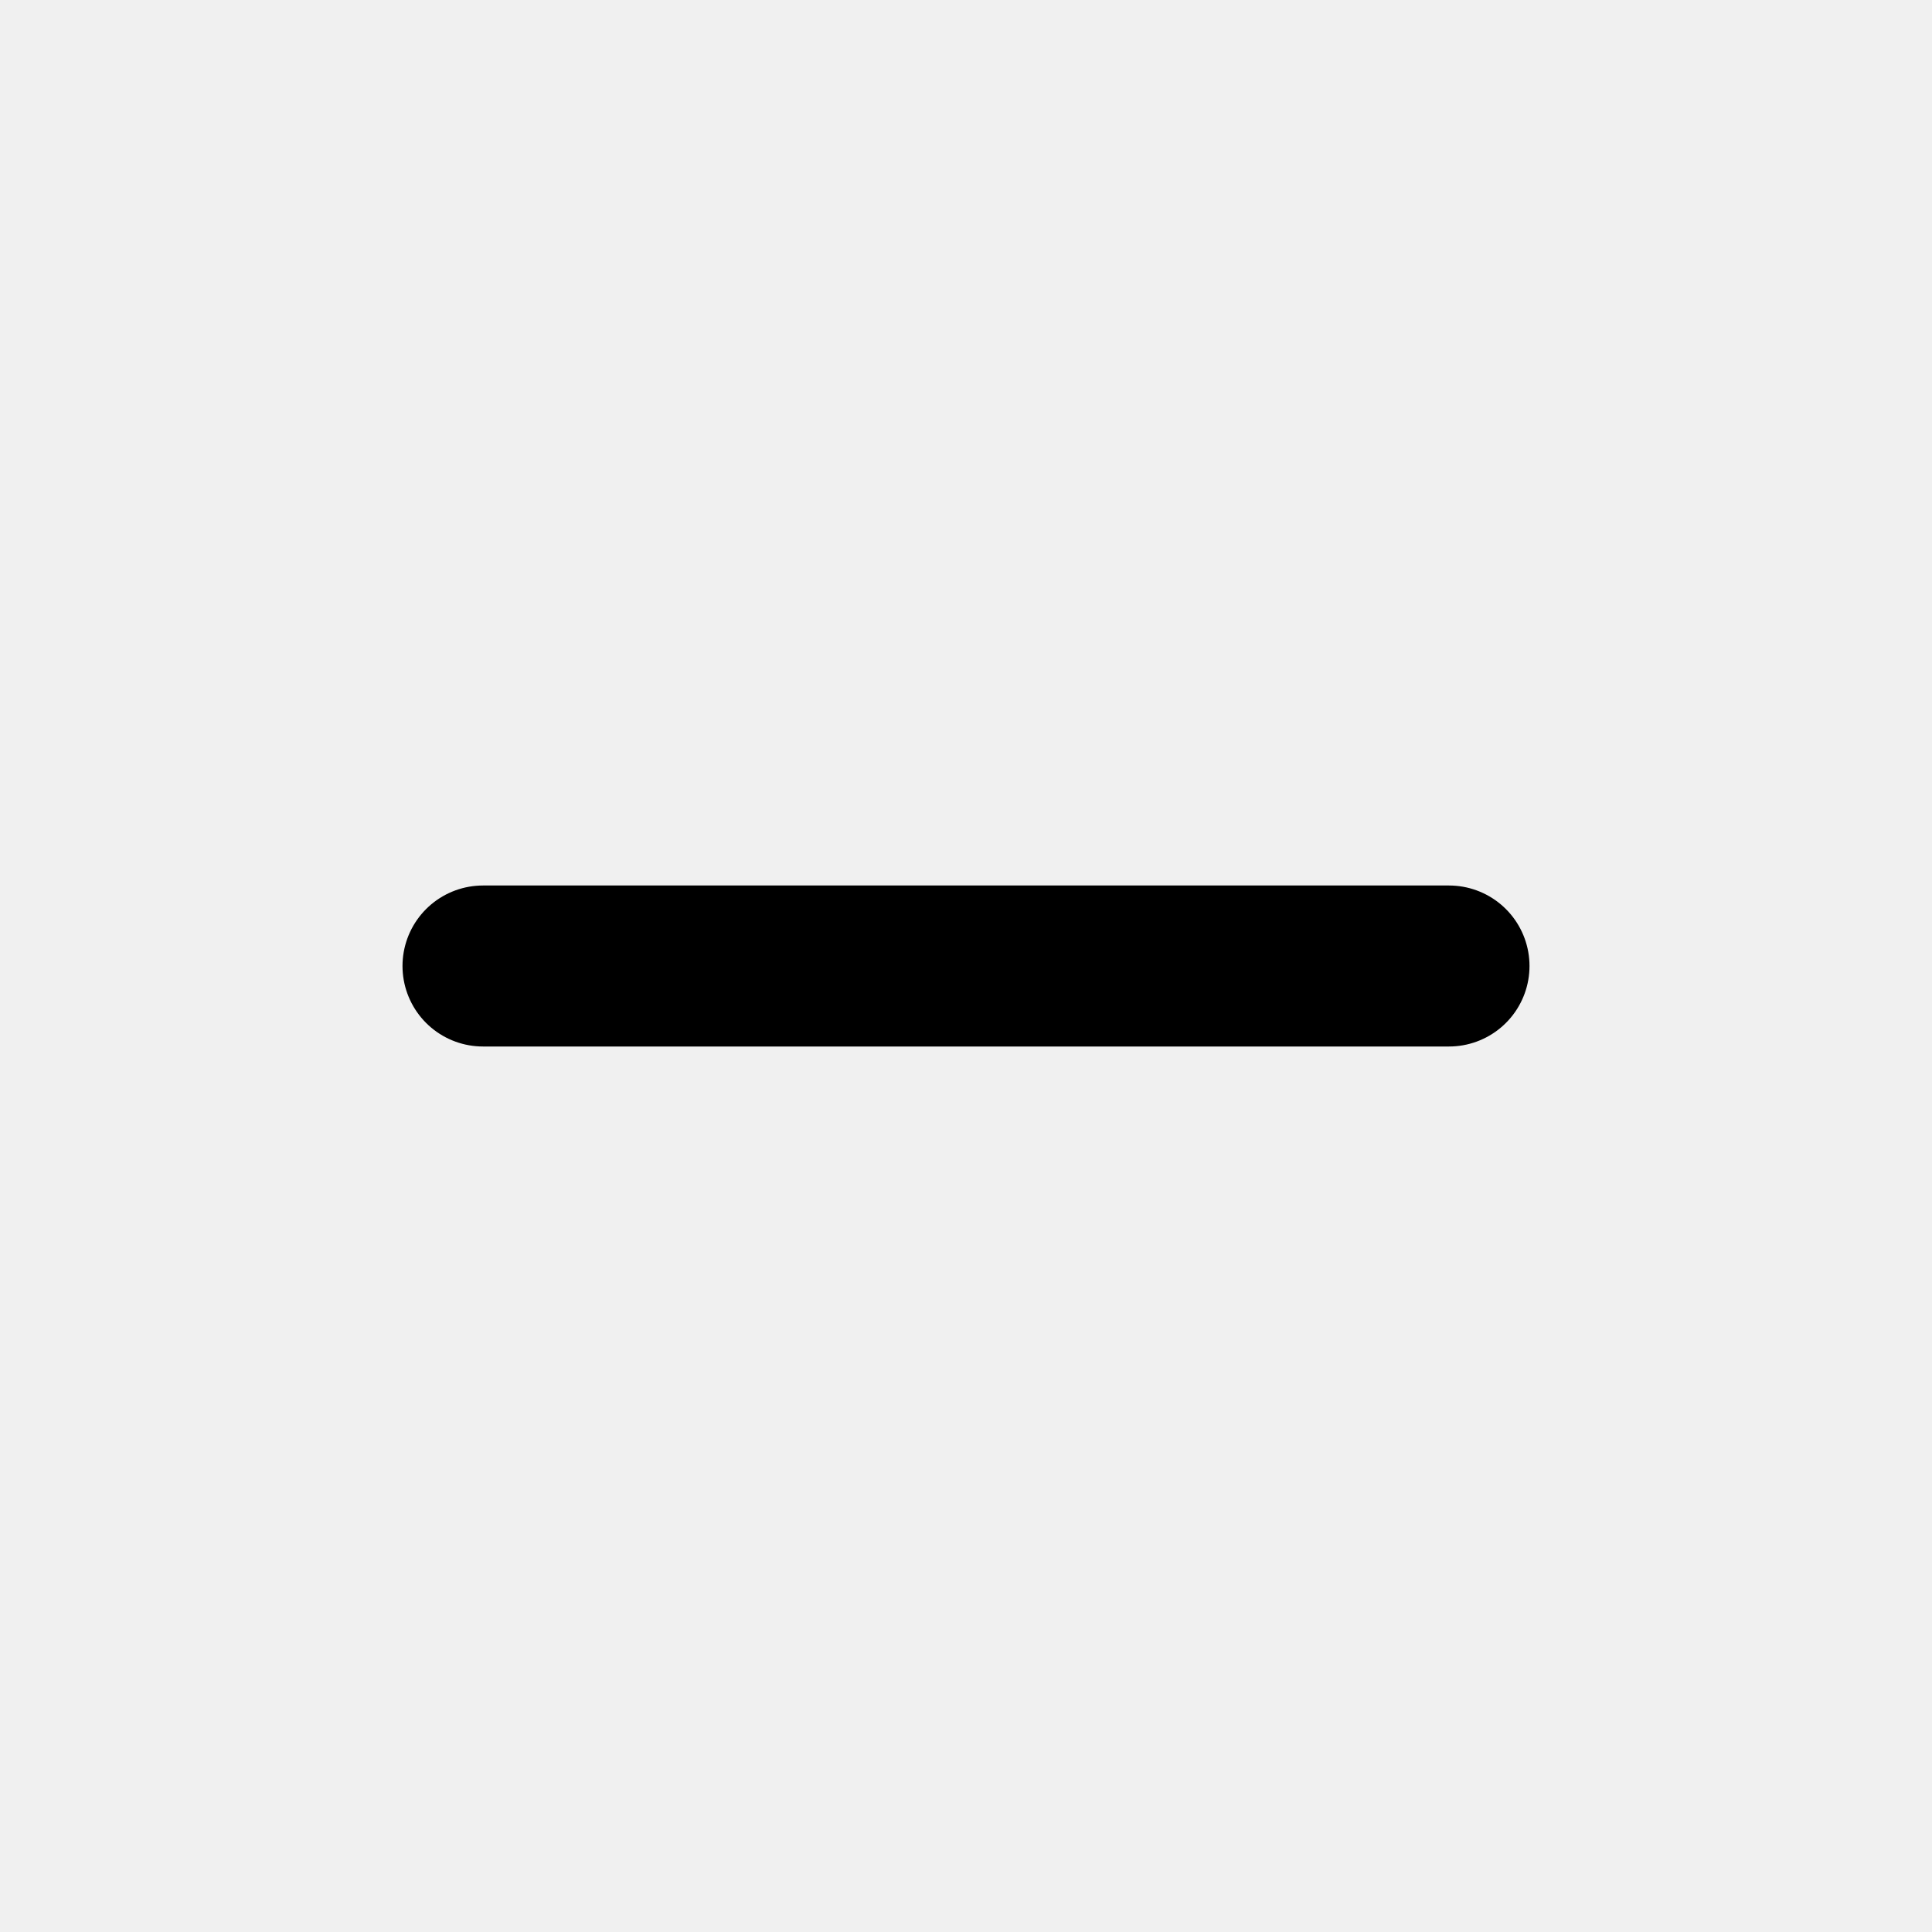
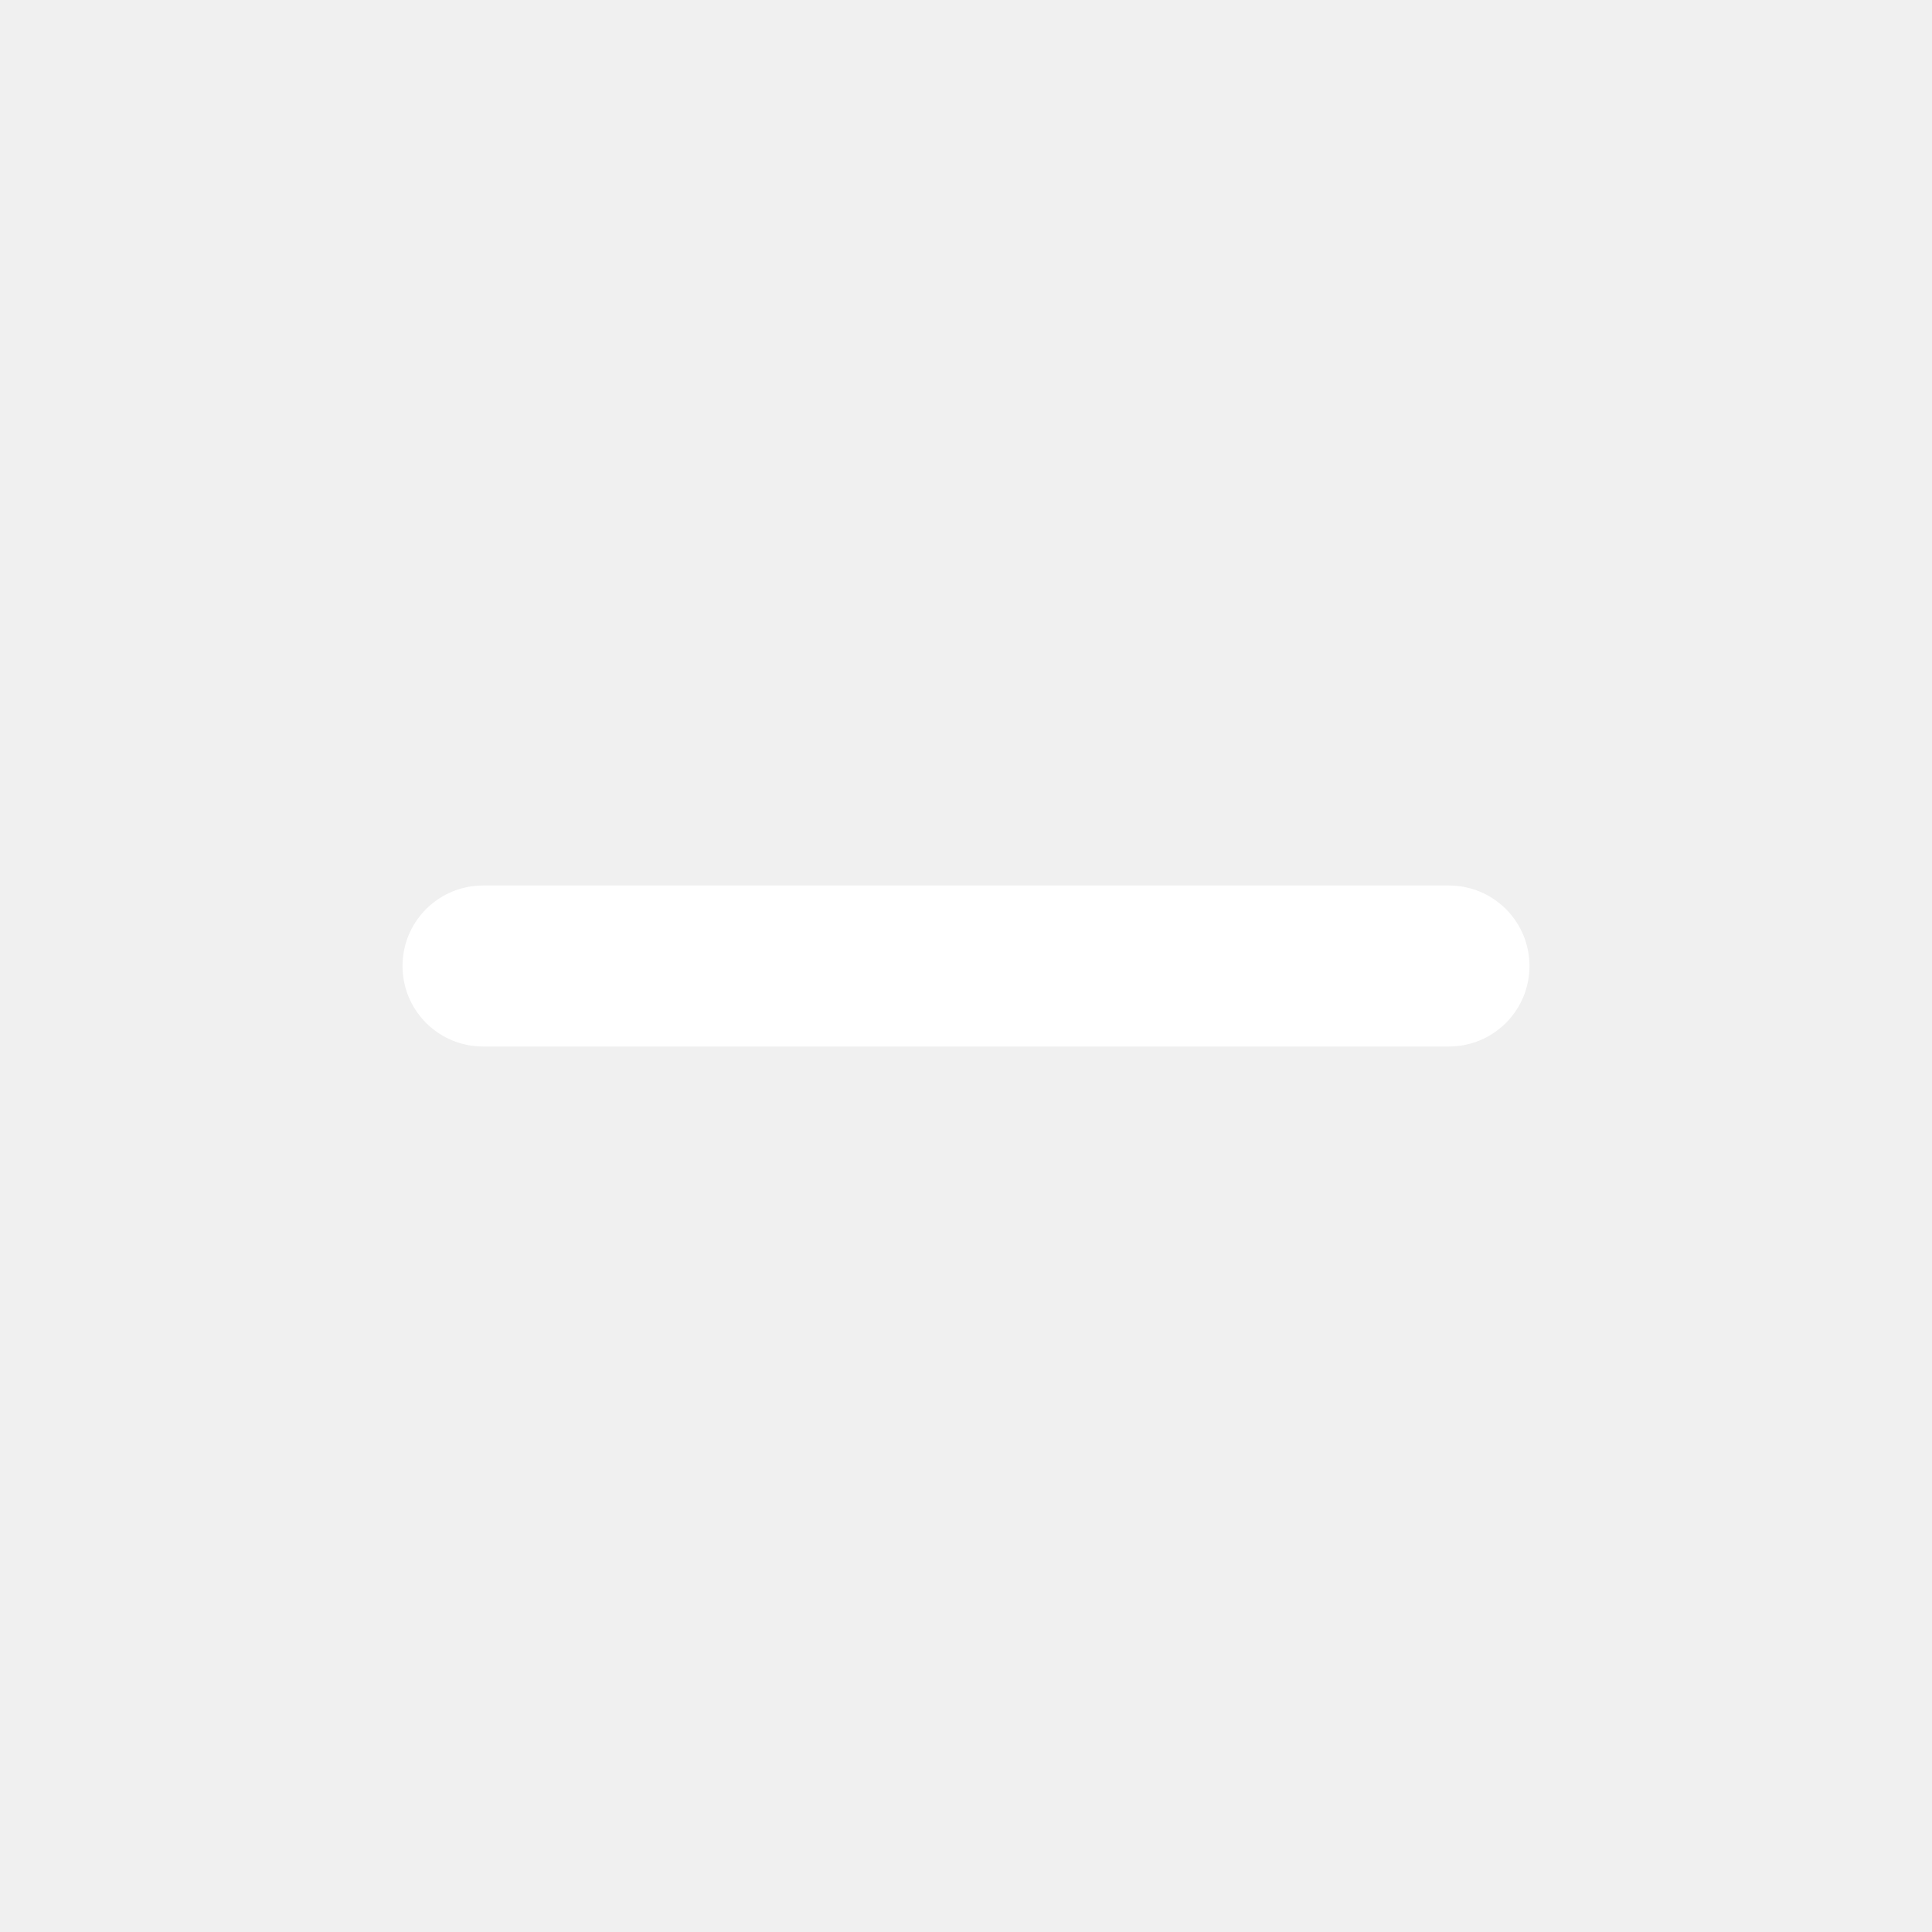
- <svg xmlns="http://www.w3.org/2000/svg" width="20px" height="20px" viewBox="0 0 24 24" fill="none">
-   <path d="M6 12L18 12" stroke="#000000" stroke-width="2" stroke-linecap="round" stroke-linejoin="round" />
+ <svg xmlns="http://www.w3.org/2000/svg" width="15px" height="15px" viewBox="0 0 24 24" fill="none">
+   <path d="M6 12L18 12" stroke="#FFF" stroke-width="2" stroke-linecap="round" stroke-linejoin="round" />
</svg>
